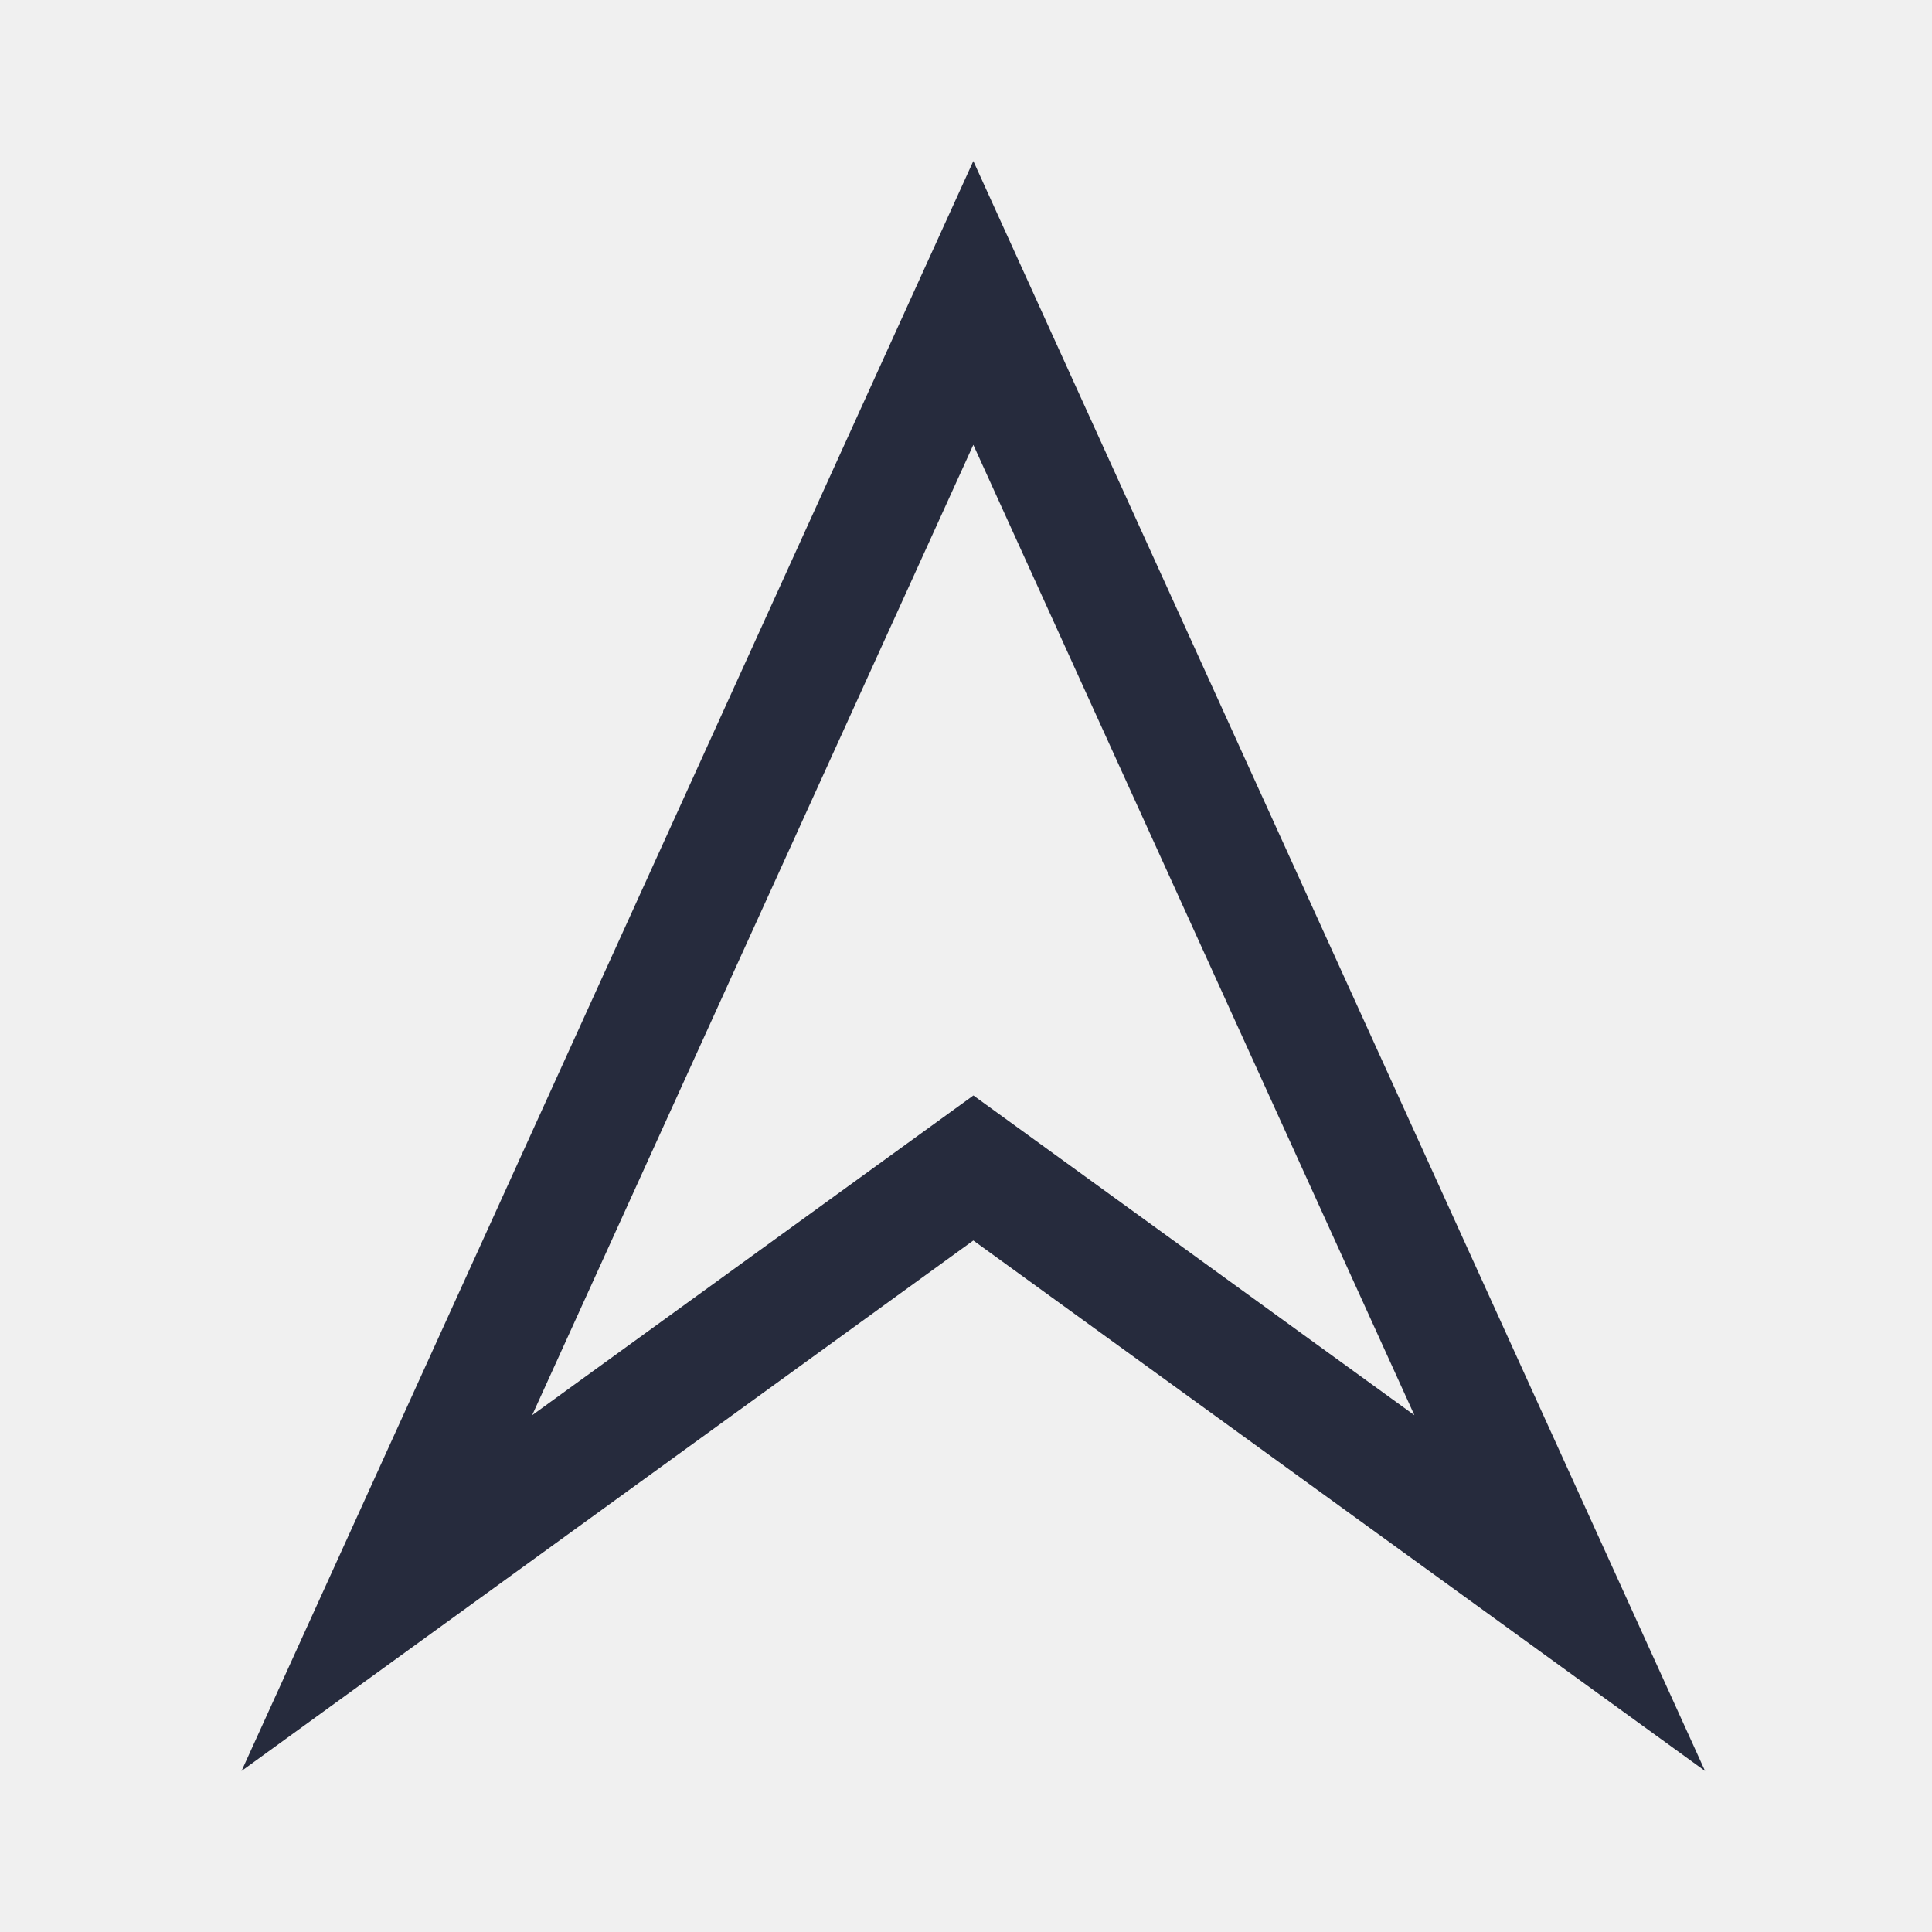
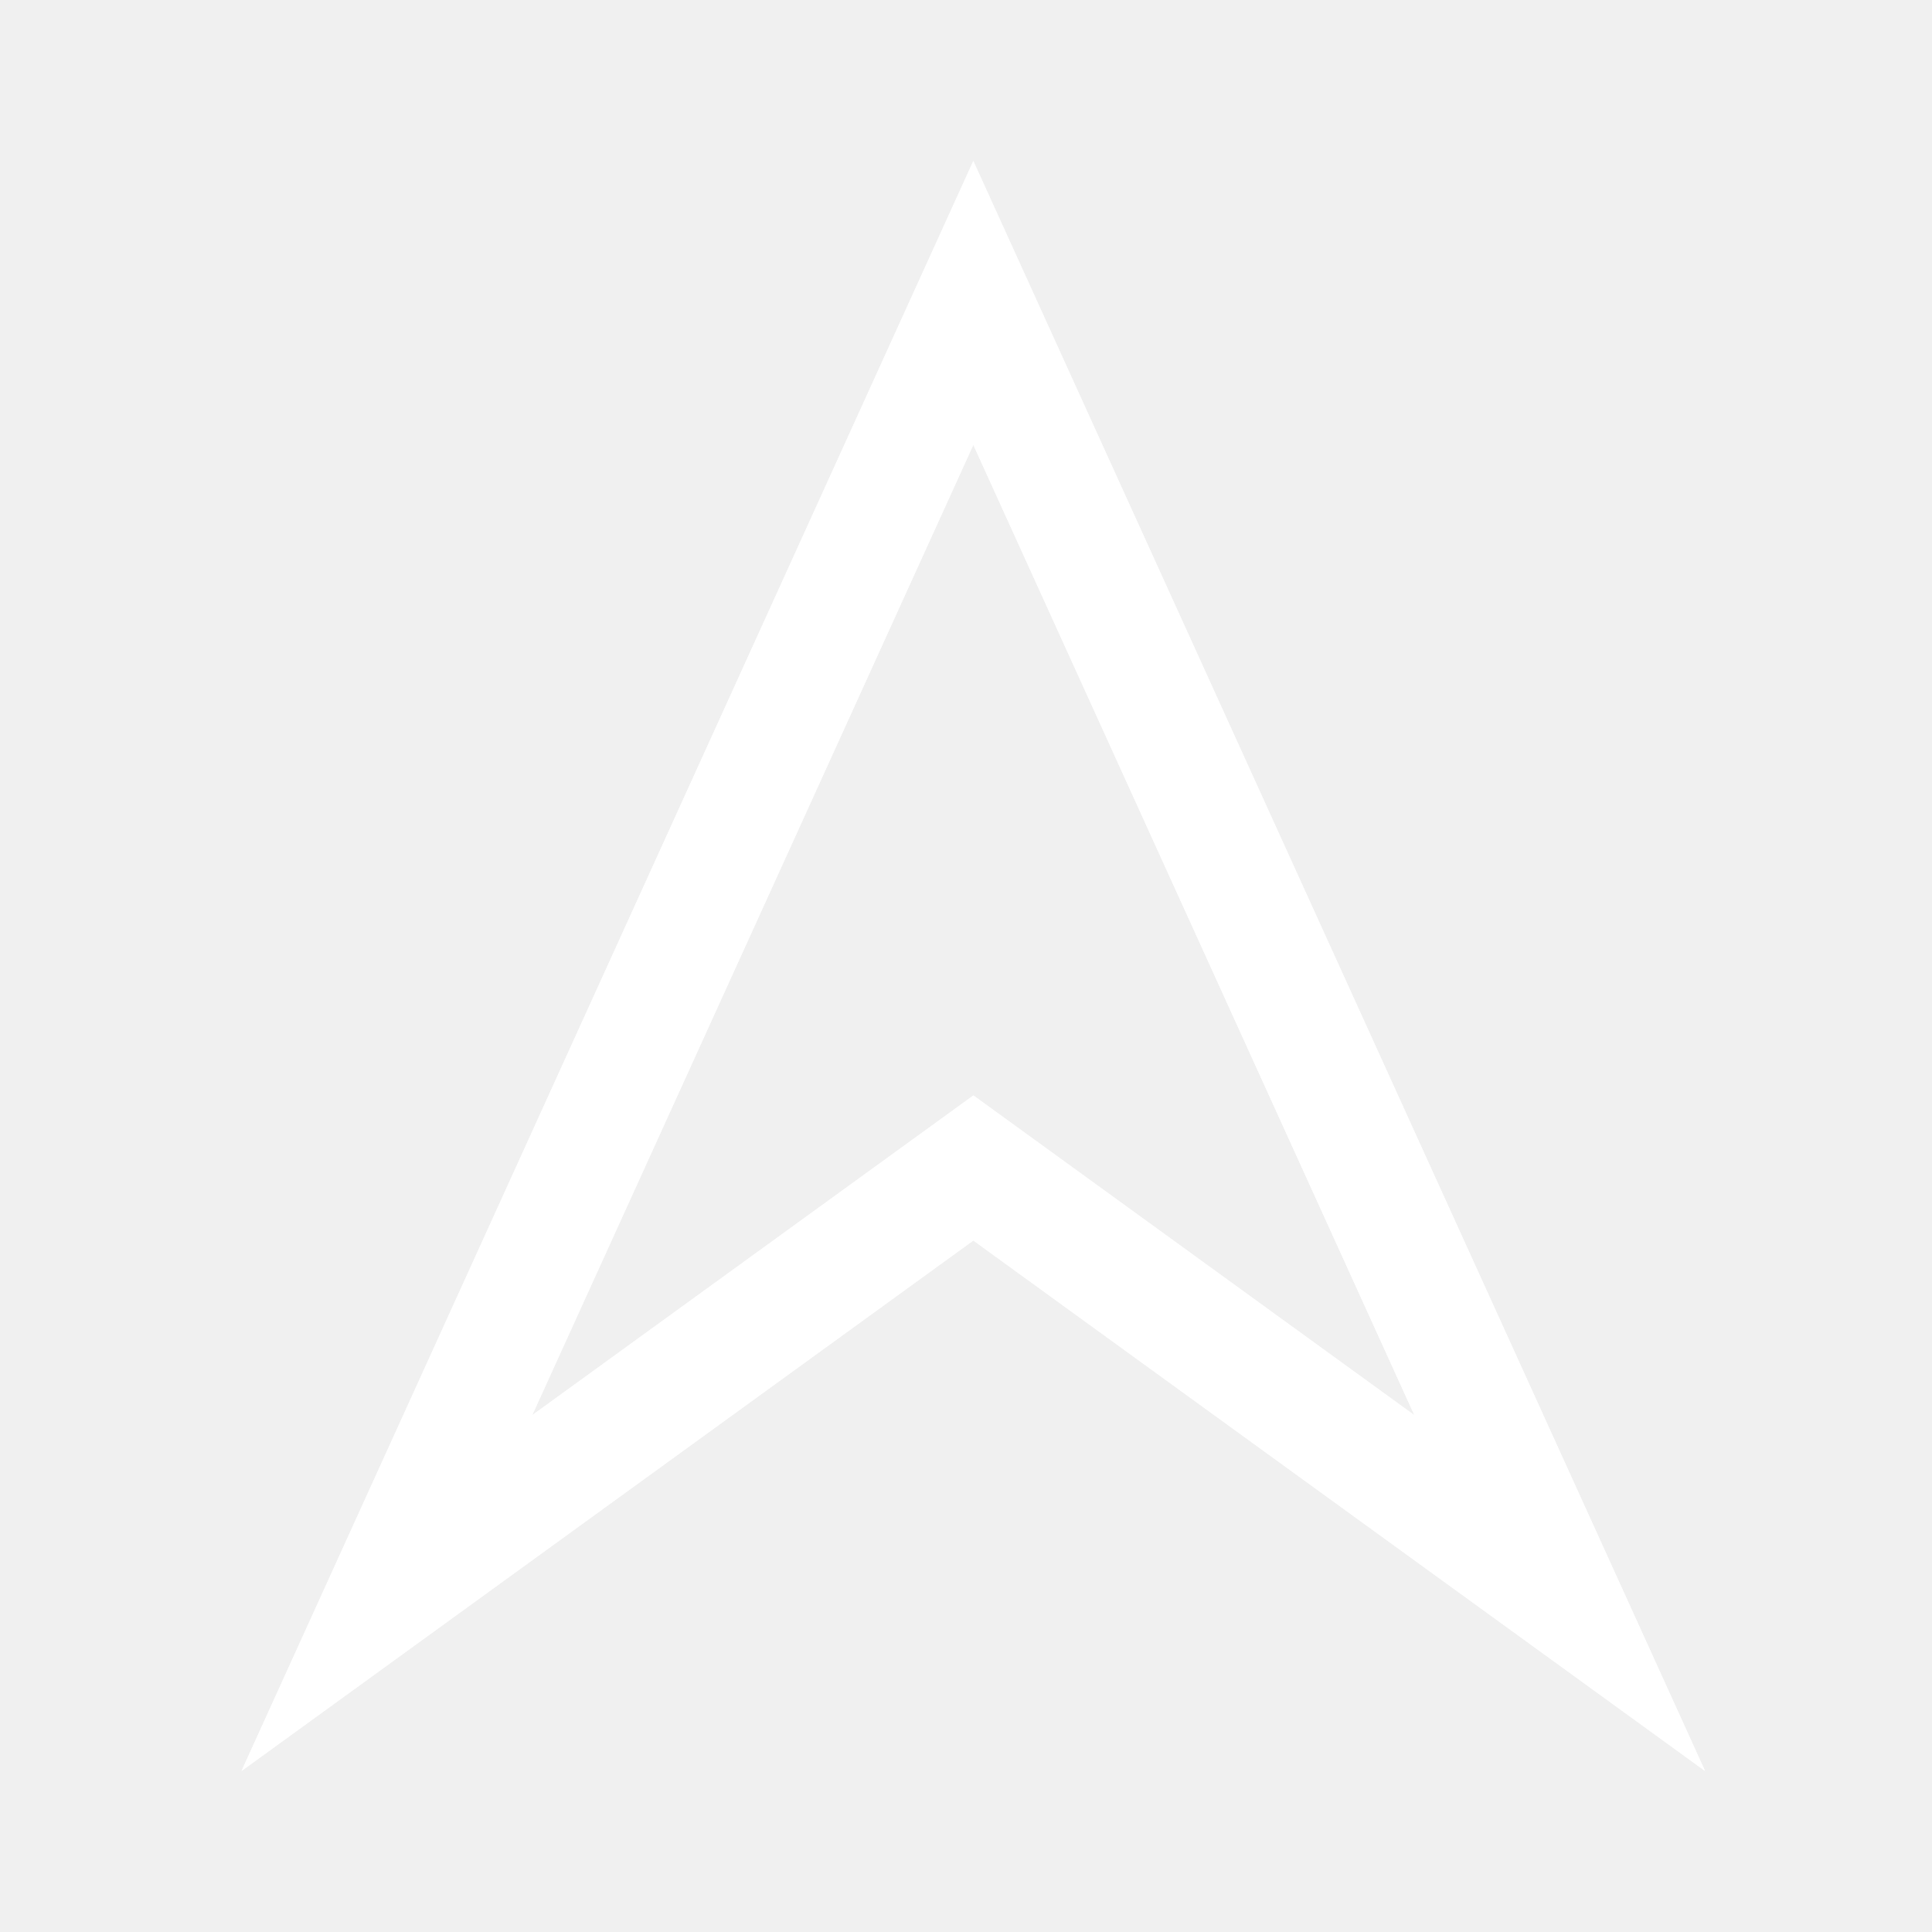
<svg xmlns="http://www.w3.org/2000/svg" xmlns:xlink="http://www.w3.org/1999/xlink" width="24px" height="24px" viewBox="0 0 24 24" version="1.1">
  <defs>
    <path d="M12.091,2 L21.181,22 L12.091,15.41 L3,22 L12.091,2 Z M12.092,13.608 L17.57,17.58 L12.091,5.526 L6.611,17.58 L12.092,13.608 Z" id="path-1" />
  </defs>
  <g id="Symbols" stroke="none" stroke-width="1" fill="none" fill-rule="evenodd">
    <g id="Icon/Themify/location-arrow">
      <mask id="mask-2" fill="white">
        <use xlink:href="#path-1" />
      </mask>
      <use id="Mask" fill="#FFFFFF" fill-rule="nonzero" xlink:href="#path-1" />
-       <g id="UI/Color/Flat/Body" mask="url(#mask-2)" fill="#262B3D">
+       <g id="UI/Color/Flat/White" mask="url(#mask-2)" fill="#FFFFFF">
        <rect id="Base" x="0" y="0" width="24" height="24" />
      </g>
    </g>
  </g>
</svg>
